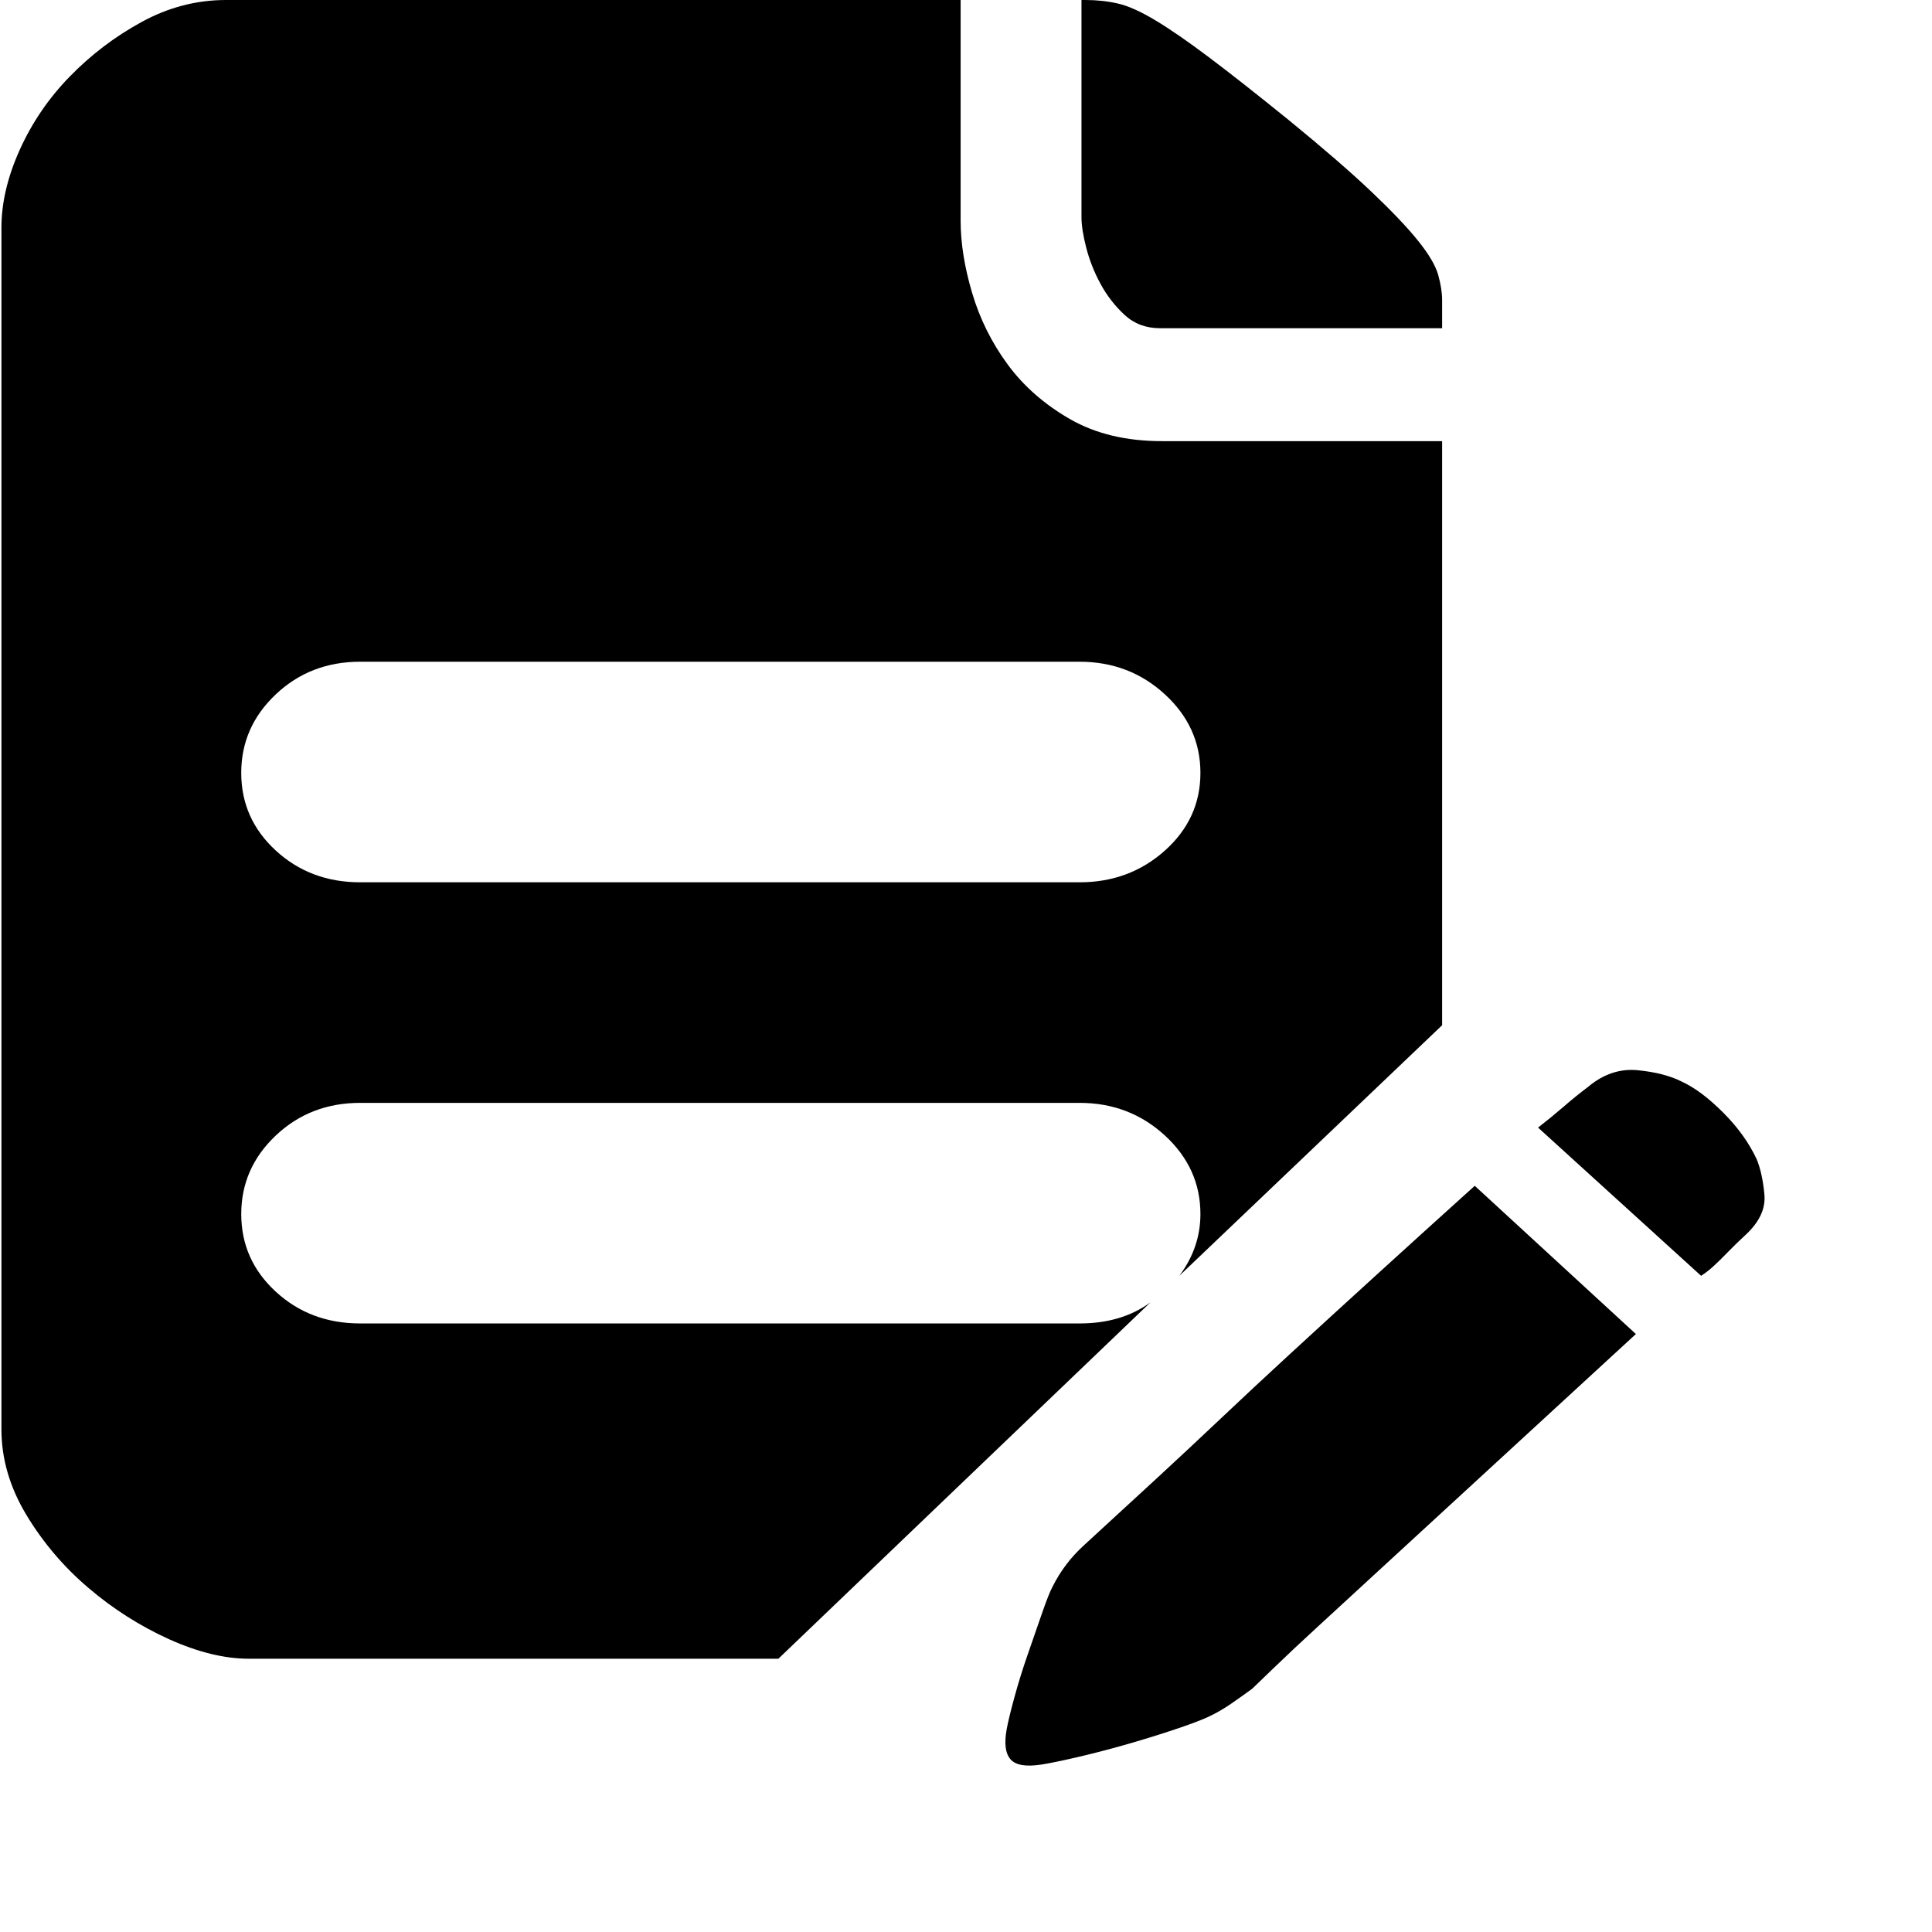
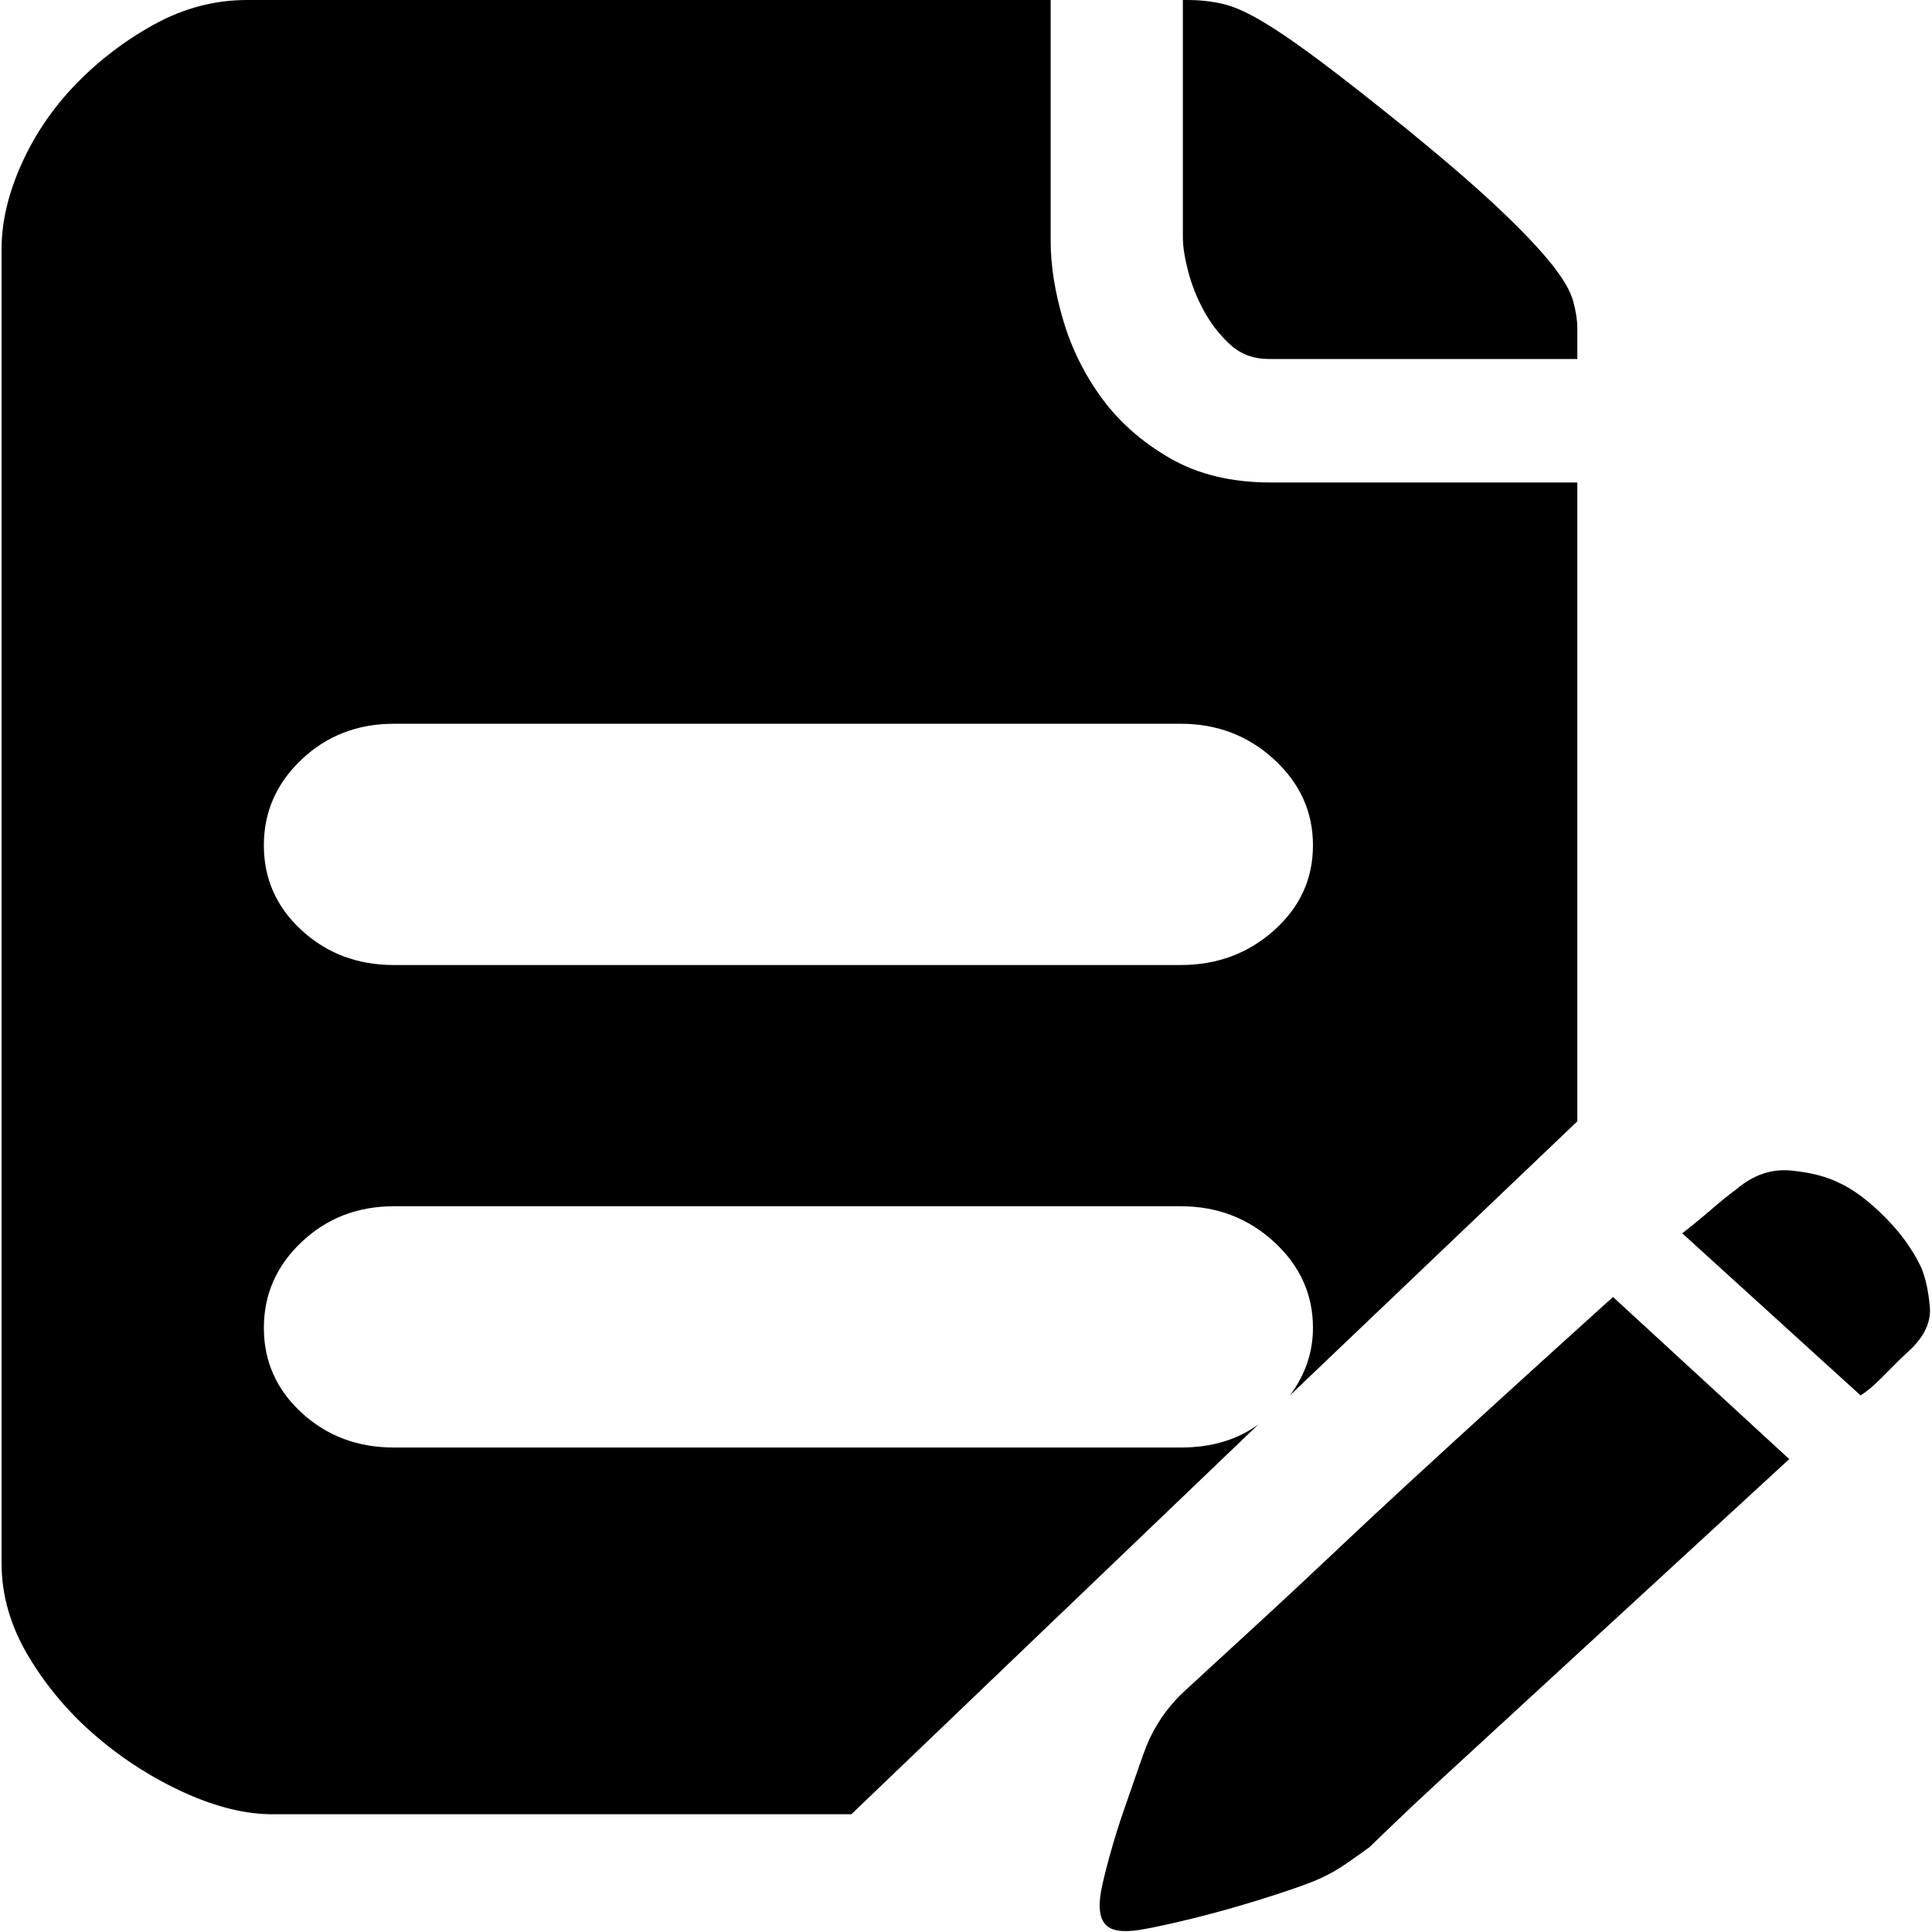
- <svg xmlns="http://www.w3.org/2000/svg" width="140" height="140">
+ <svg xmlns="http://www.w3.org/2000/svg" width="128" height="128">
  <path d="M84.068 23.784c-1.02 0-1.877-.32-2.572-.96a8.588 8.588 0 0 1-1.738-2.237 11.524 11.524 0 0 1-1.042-2.621c-.232-.895-.348-1.641-.348-2.238V0h.278c.834 0 1.622.085 2.363.256.742.17 1.645.575 2.711 1.214 1.066.64 2.363 1.535 3.892 2.686 1.53 1.15 3.453 2.664 5.77 4.54 2.502 2.045 4.494 3.771 5.977 5.178 1.483 1.406 2.618 2.6 3.406 3.58.787.98 1.274 1.812 1.46 2.494.185.682.277 1.278.277 1.79v2.046H84.068zM127.3 84.01c.278.682.464 1.535.556 2.558.093 1.023-.37 2.003-1.39 2.94-.463.427-.88.832-1.25 1.215-.372.384-.696.704-.974.96a6.69 6.69 0 0 1-.973.767l-11.816-10.741a44.331 44.331 0 0 0 1.877-1.535 31.028 31.028 0 0 1 1.737-1.406c1.112-.938 2.317-1.343 3.615-1.215 1.297.128 2.363.405 3.197.83.927.427 1.923 1.173 2.989 2.239 1.065 1.065 1.876 2.195 2.432 3.388zM78.23 95.902c2.038 0 3.752-.511 5.143-1.534l-26.969 25.83H18.037c-1.761 0-3.684-.47-5.77-1.407a24.549 24.549 0 0 1-5.838-3.709 21.373 21.373 0 0 1-4.518-5.306c-1.204-2.003-1.807-4.07-1.807-6.202V16.495c0-1.79.44-3.665 1.32-5.626A18.41 18.41 0 0 1 5.04 5.562a21.798 21.798 0 0 1 5.213-3.964C12.198.533 14.237 0 16.37 0h53.24v15.984c0 1.62.278 3.367.834 5.242a16.704 16.704 0 0 0 2.572 5.179c1.159 1.577 2.665 2.898 4.518 3.964 1.853 1.066 4.078 1.598 6.673 1.598h20.295v42.325L85.458 92.45c1.02-1.364 1.529-2.856 1.529-4.476 0-2.216-.857-4.113-2.572-5.69-1.714-1.577-3.776-2.366-6.186-2.366H26.1c-2.409 0-4.448.789-6.116 2.366-1.668 1.577-2.502 3.474-2.502 5.69 0 2.217.834 4.092 2.502 5.626 1.668 1.535 3.707 2.302 6.117 2.302h52.13zM26.1 47.951c-2.41 0-4.449.789-6.117 2.366-1.668 1.577-2.502 3.473-2.502 5.69 0 2.216.834 4.092 2.502 5.626 1.668 1.534 3.707 2.302 6.117 2.302h52.13c2.409 0 4.47-.768 6.185-2.302 1.715-1.534 2.572-3.41 2.572-5.626 0-2.217-.857-4.113-2.572-5.69-1.714-1.577-3.776-2.366-6.186-2.366H26.1zm52.407 64.063l1.807-1.663 3.476-3.196a479.75 479.75 0 0 0 4.587-4.284 500.757 500.757 0 0 1 5.004-4.667c3.985-3.666 8.48-7.758 13.485-12.276l11.677 10.741-13.485 12.404-5.004 4.603-4.587 4.22a179.46 179.46 0 0 0-3.267 3.068c-.88.853-1.367 1.322-1.46 1.407-.463.341-.973.703-1.529 1.087-.556.383-1.112.703-1.668.959-.556.256-1.413.575-2.572.959a83.5 83.5 0 0 1-3.545 1.087 72.2 72.2 0 0 1-3.475.895c-1.112.256-1.946.426-2.502.511-1.112.17-1.854.043-2.224-.383-.371-.426-.464-1.151-.278-2.174.092-.511.278-1.279.556-2.302.278-1.023.602-2.067.973-3.132l1.042-3.005c.325-.938.58-1.577.765-1.918a10.157 10.157 0 0 1 2.224-2.941z" />
</svg>
